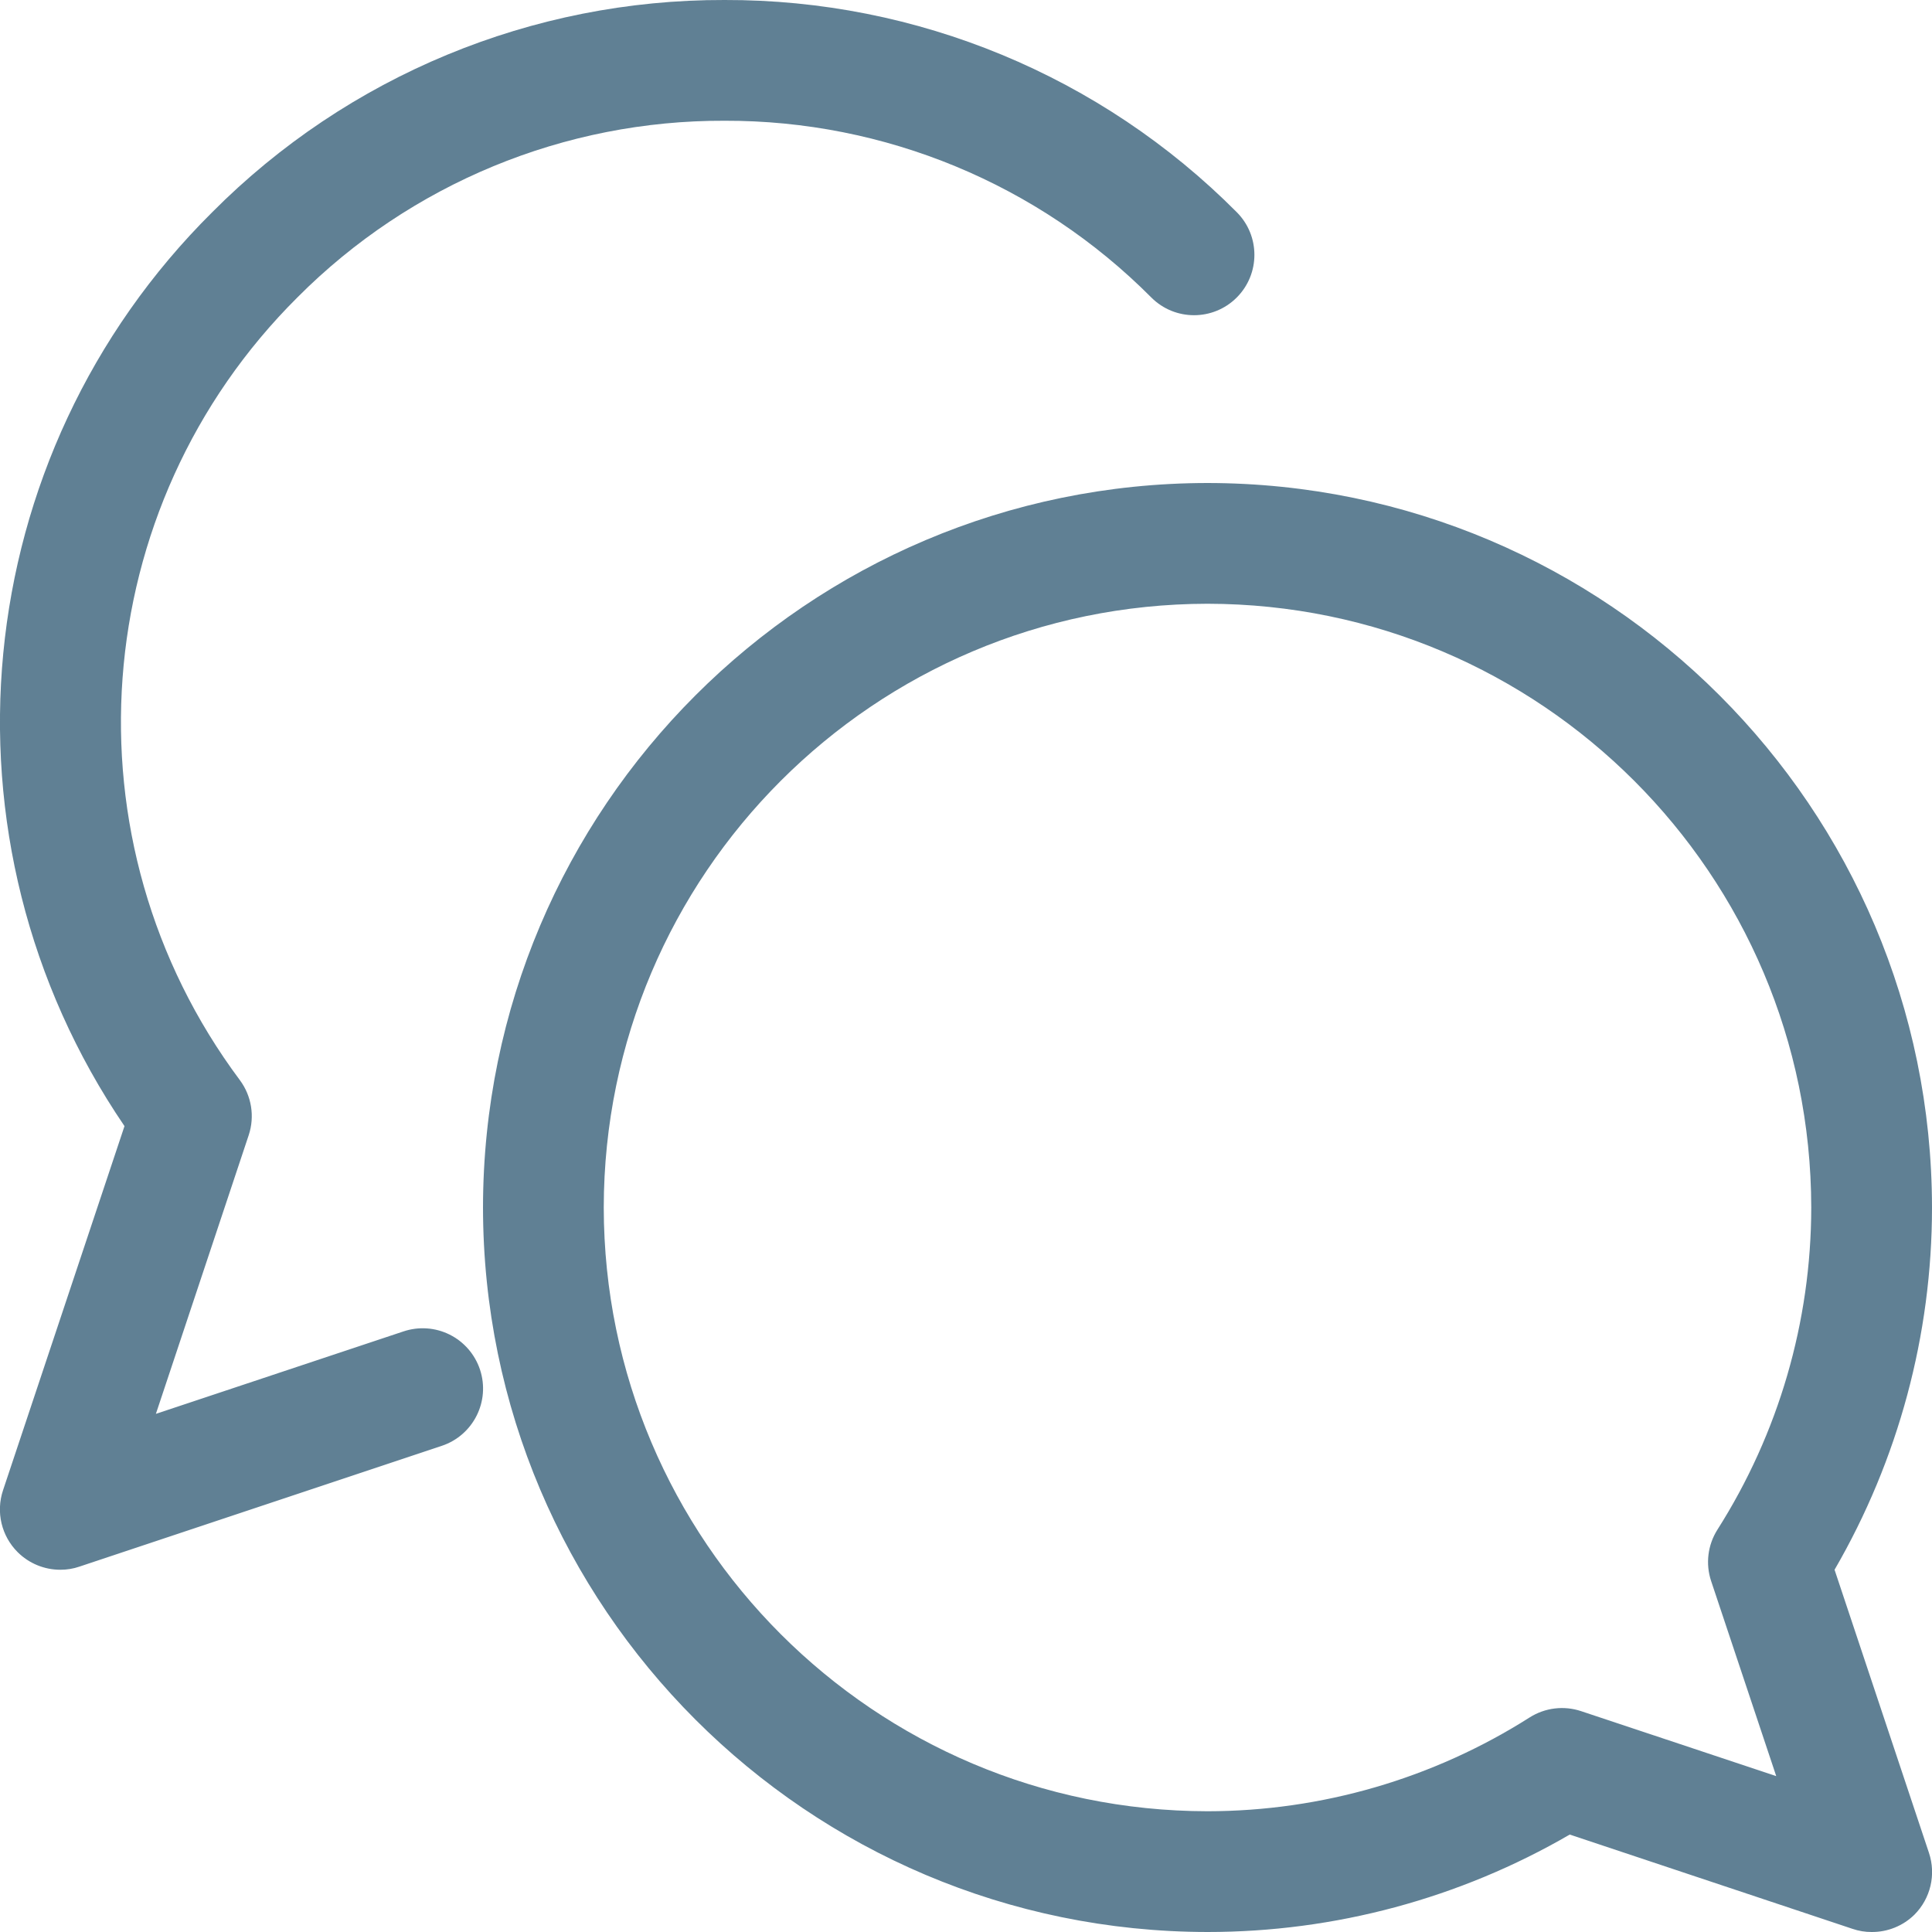
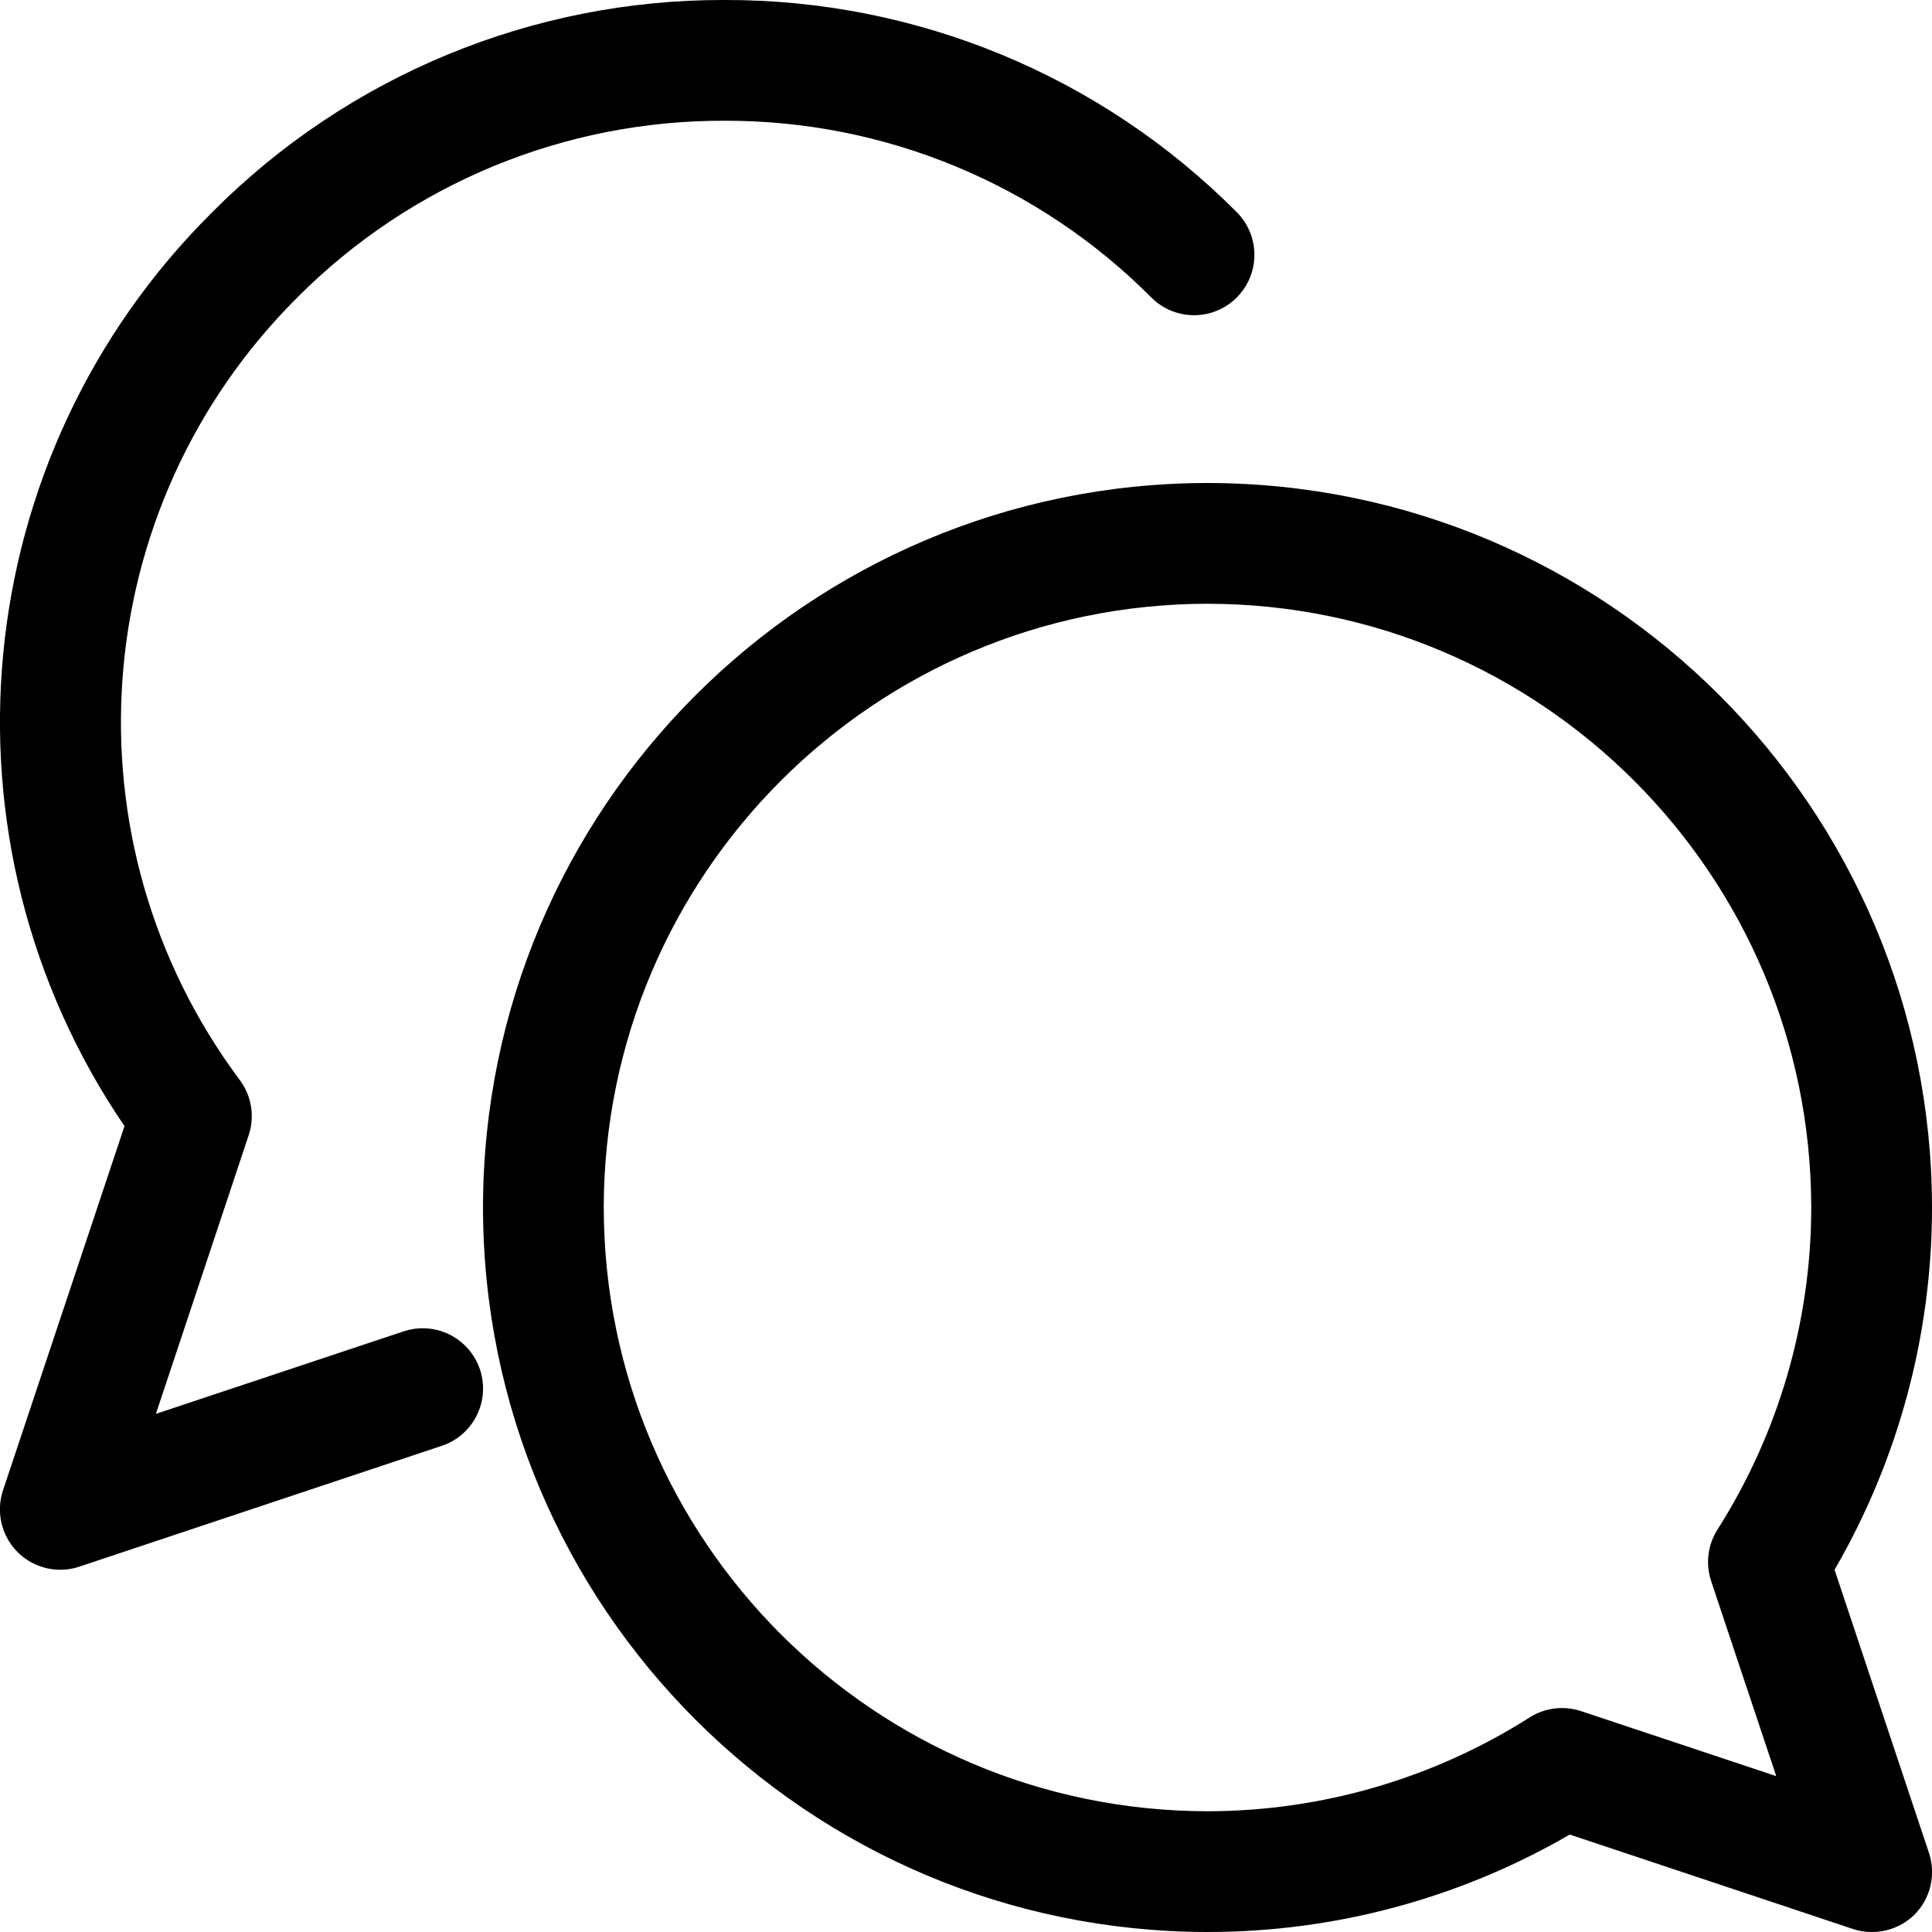
- <svg xmlns="http://www.w3.org/2000/svg" fill="#1b4965b1" width="20" height="20" viewBox="0 0 16 16" id="forum-16px">
+ <svg xmlns="http://www.w3.org/2000/svg" fill="#00000" width="20" height="20" viewBox="0 0 16 16" id="forum-16px">
  <path id="Path_101" data-name="Path 101" d="M-7.5,16a.48.48,0,0,1-.158-.026L-10,15.193A5.971,5.971,0,0,1-13,16a6.006,6.006,0,0,1-6-6,6.006,6.006,0,0,1,6-6,6.006,6.006,0,0,1,6,6,5.976,5.976,0,0,1-.807,3l.782,2.345a.5.5,0,0,1-.121.512A.5.5,0,0,1-7.5,16ZM-13,5a5.006,5.006,0,0,0-5,5,5.006,5.006,0,0,0,5,5,4.984,4.984,0,0,0,2.668-.777.5.5,0,0,1,.426-.052l1.616.538-.539-1.615a.5.5,0,0,1,.052-.426A4.982,4.982,0,0,0-8,10,5.006,5.006,0,0,0-13,5Zm-9.342,7.974,3-1a.5.5,0,0,0,.317-.632.5.5,0,0,0-.633-.316l-2.051.683L-20.94,9.4a.5.5,0,0,0-.073-.454,4.96,4.96,0,0,1,.478-6.485A4.966,4.966,0,0,1-17,1a4.966,4.966,0,0,1,3.535,1.464.5.5,0,0,0,.707,0,.5.5,0,0,0,0-.707A5.959,5.959,0,0,0-17,0a5.959,5.959,0,0,0-4.242,1.757,5.948,5.948,0,0,0-.727,7.569l-1.006,3.016a.5.5,0,0,0,.121.512A.5.5,0,0,0-22.5,13,.48.48,0,0,0-22.342,12.974Z" transform="translate(23)" />
</svg>
